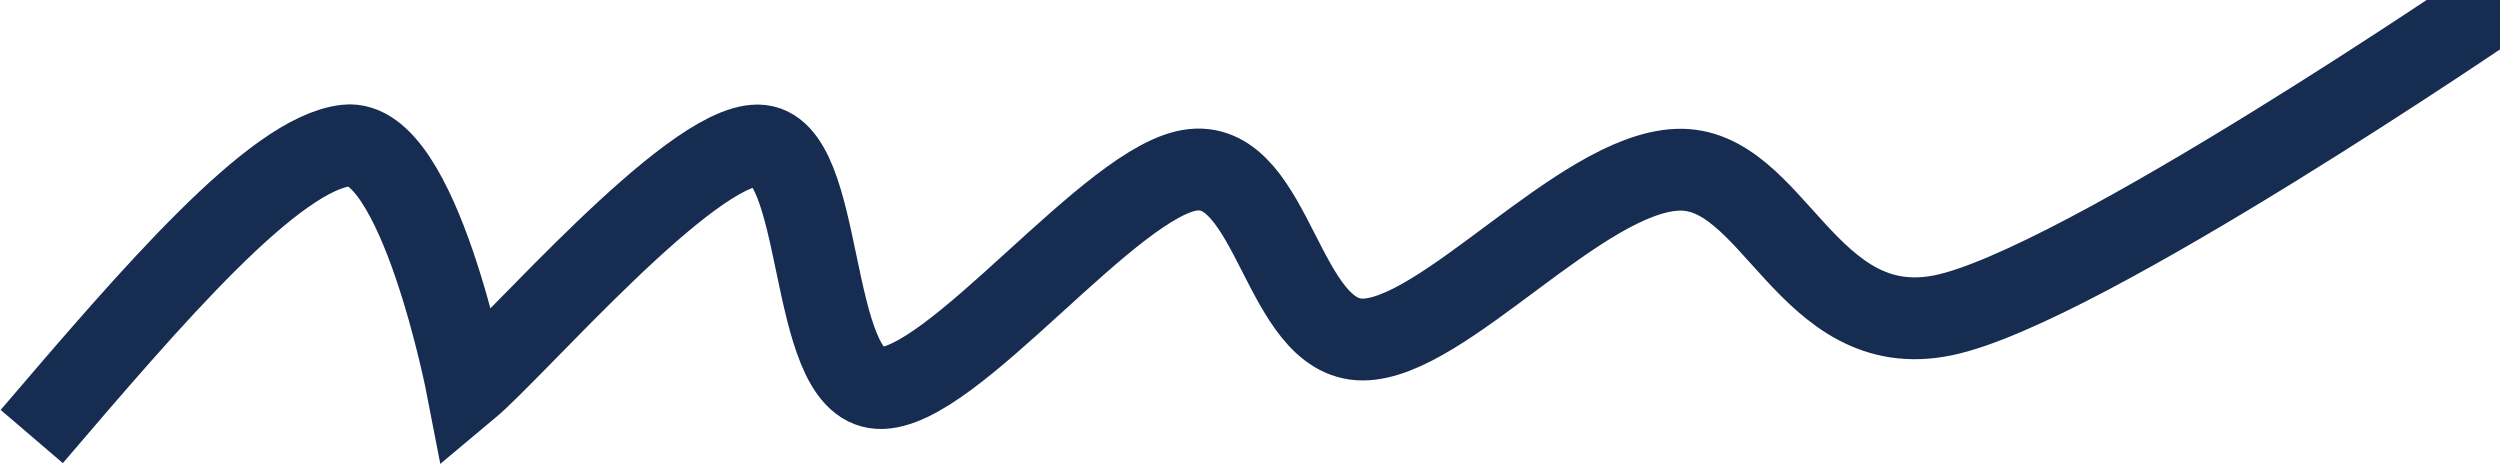
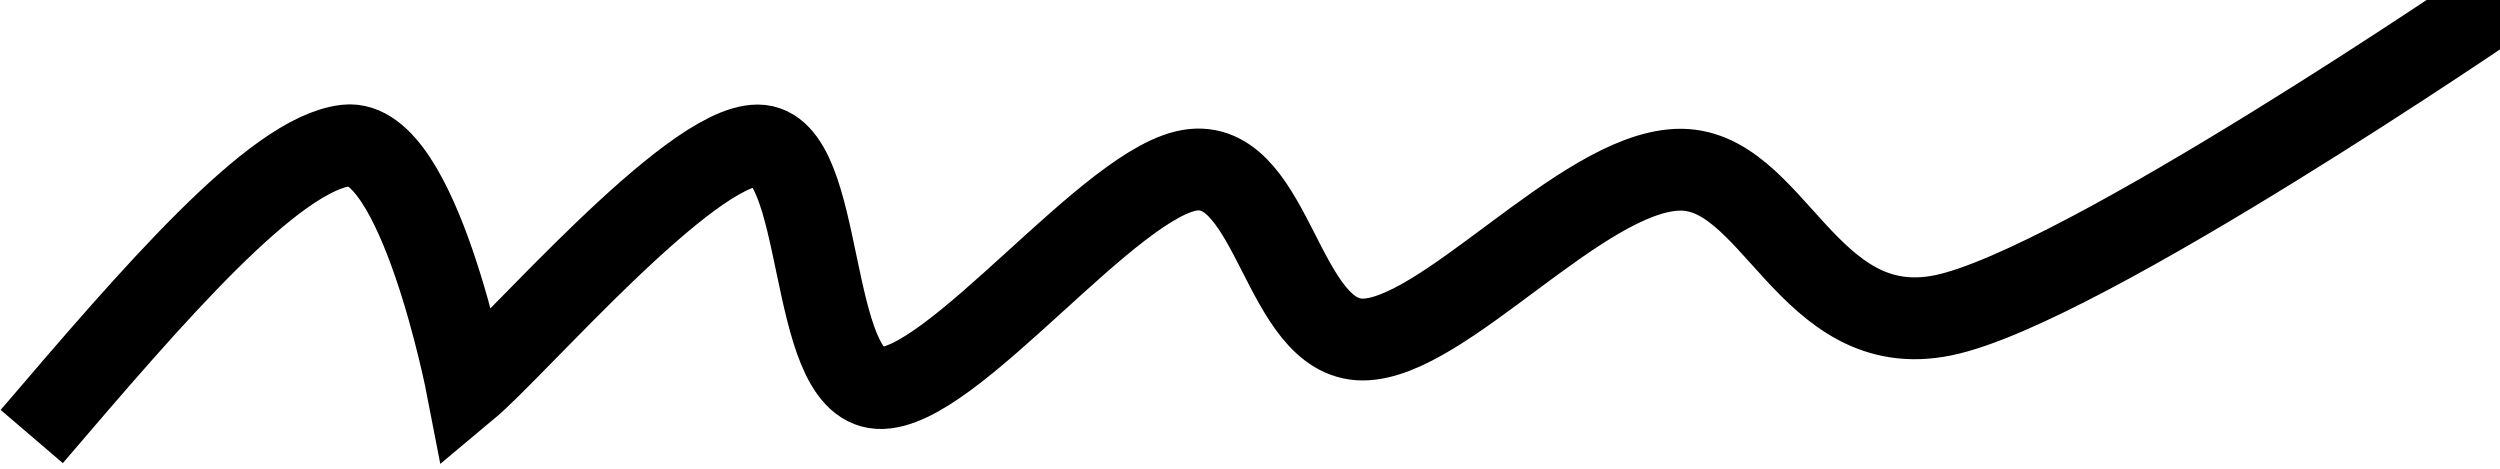
<svg xmlns="http://www.w3.org/2000/svg" width="315" height="59" xml:space="preserve" overflow="hidden">
  <defs>
    <clipPath id="clip0">
      <rect x="167" y="1139" width="315" height="59" />
    </clipPath>
  </defs>
  <g clip-path="url(#clip0)" transform="translate(-167 -1139)">
-     <path d="M171 1194C186.245 1176.18 201.49 1158.35 210.637 1157.33 219.784 1156.31 225.882 1187.89 225.882 1187.89L225.882 1187.89C231.98 1182.8 253.832 1157.33 262.47 1157.33 271.109 1157.33 268.568 1187.38 277.715 1187.89 286.862 1188.4 307.19 1161.41 317.353 1160.39 327.516 1159.37 328.533 1181.78 338.696 1181.78 348.859 1181.78 366.137 1160.9 378.333 1160.39 390.529 1159.88 394.595 1182.29 411.873 1178.72 429.15 1175.16 482 1139 482 1139L482 1139" stroke="#172C51" stroke-width="10.312" stroke-miterlimit="8" fill="none" fill-rule="evenodd" />
+     <path d="M171 1194C186.245 1176.18 201.49 1158.35 210.637 1157.33 219.784 1156.31 225.882 1187.89 225.882 1187.89L225.882 1187.89C231.98 1182.8 253.832 1157.33 262.47 1157.33 271.109 1157.33 268.568 1187.38 277.715 1187.89 286.862 1188.4 307.19 1161.41 317.353 1160.39 327.516 1159.37 328.533 1181.78 338.696 1181.78 348.859 1181.78 366.137 1160.9 378.333 1160.39 390.529 1159.88 394.595 1182.29 411.873 1178.72 429.15 1175.16 482 1139 482 1139L482 1139" stroke="#000000" stroke-width="10.312" stroke-miterlimit="8" fill="none" fill-rule="evenodd" />
  </g>
</svg>
